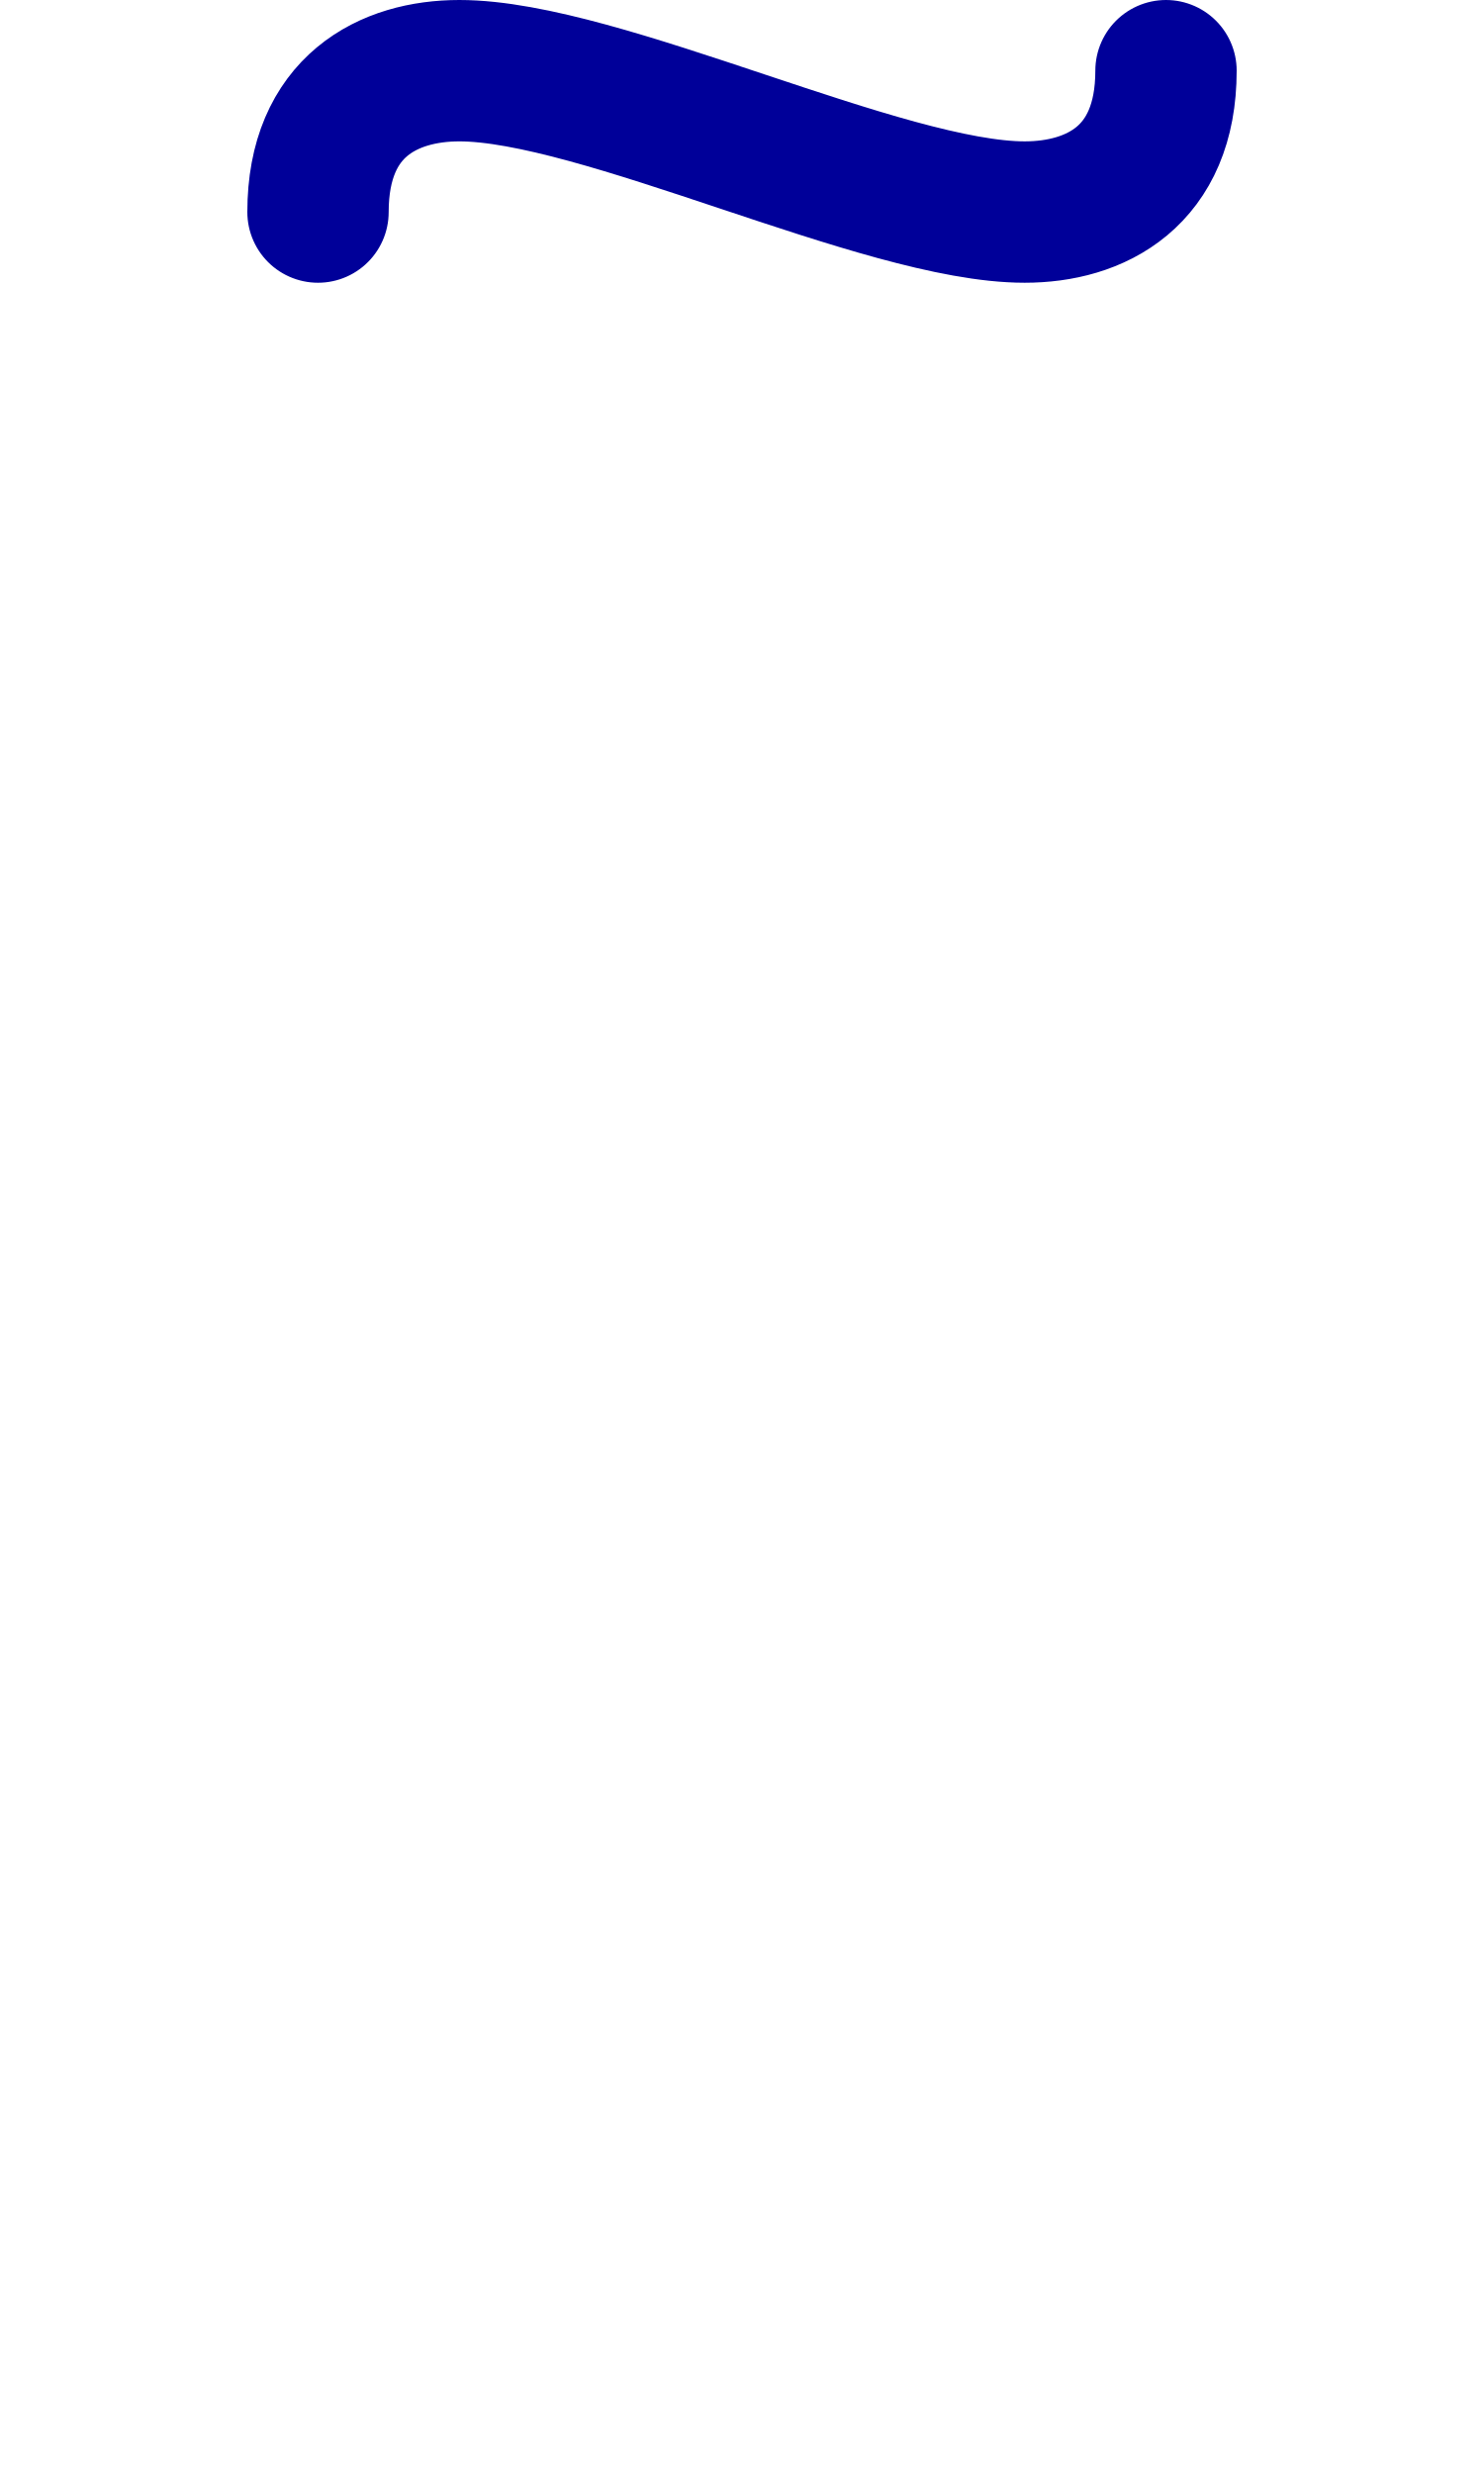
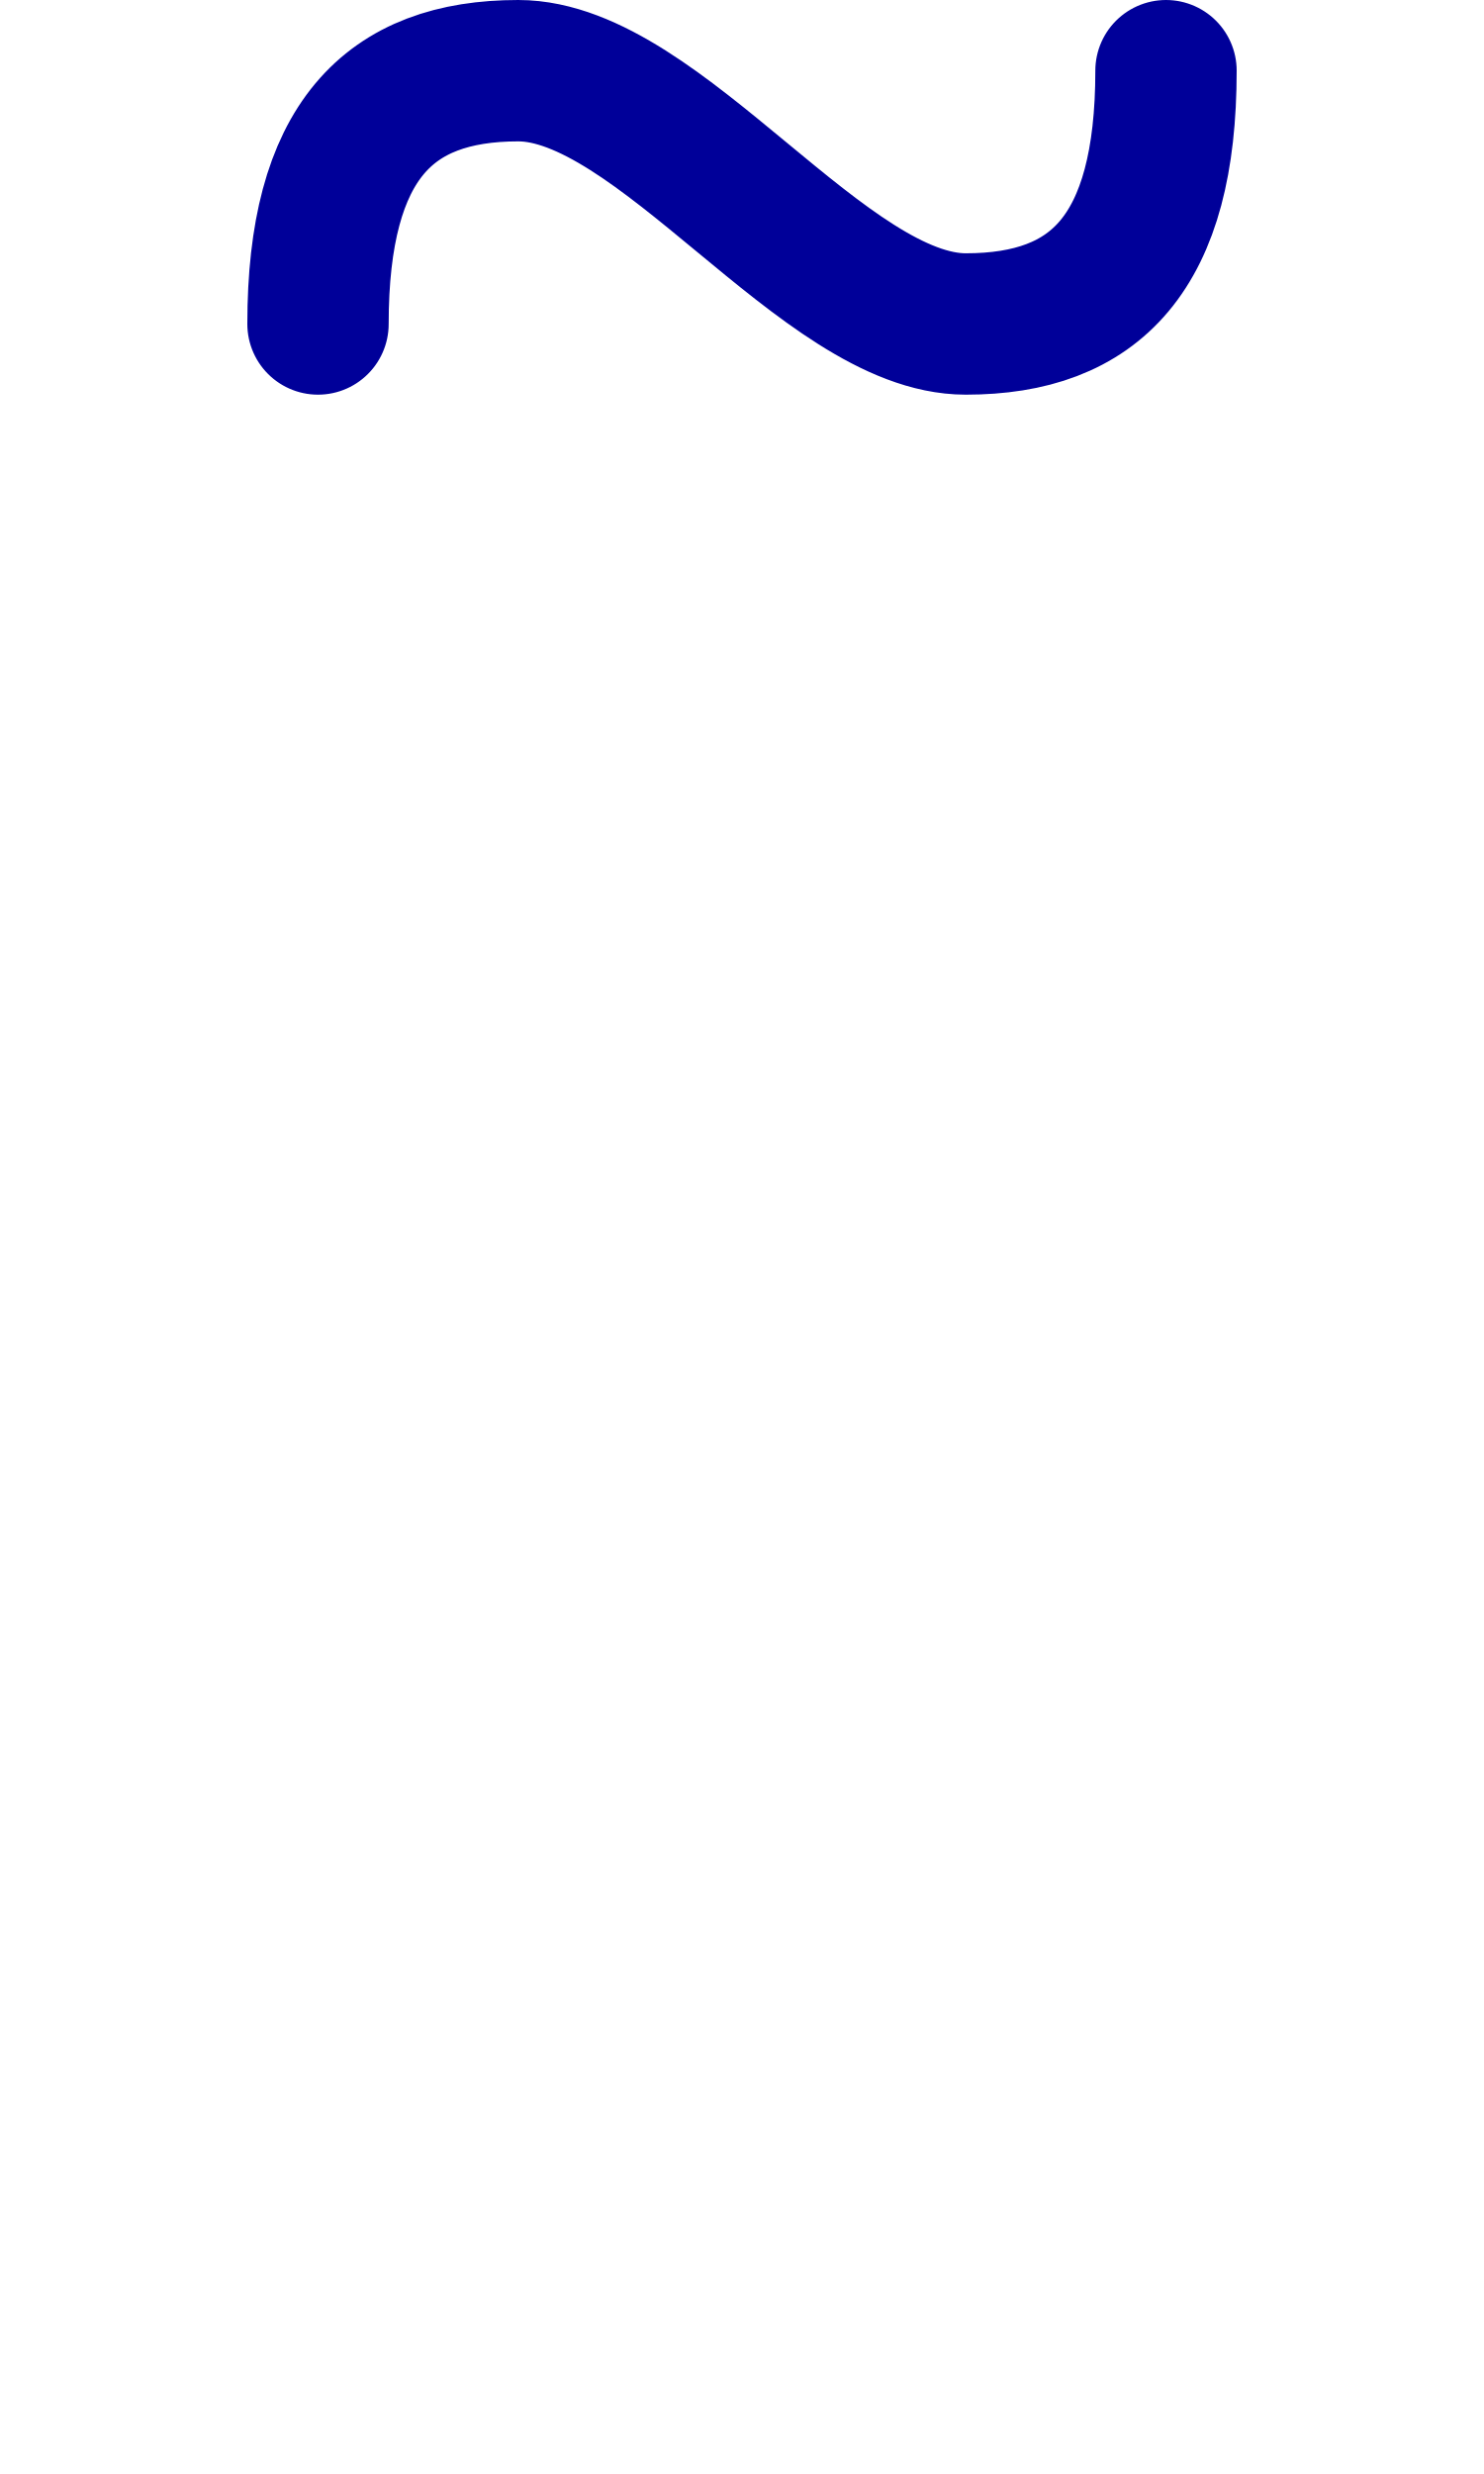
<svg xmlns="http://www.w3.org/2000/svg" width="1008" height="1680" viewBox="0 0 63 105" version="1.1" id="svg5" xml:space="preserve">
  <defs id="defs2" />
  <g id="layer3" style="display:inline;opacity:0.5;stroke-width:3.6;stroke-dasharray:none" transform="matrix(0.8333333,0,0,0.8333333,-157.9762,-173.0963)" />
  <g id="layer2" style="display:inline" />
  <g id="layer1" style="display:inline">
-     <path style="display:inline;fill:none;stroke:#000099;stroke-width:6;stroke-linecap:round;stroke-linejoin:round" d="m 13.5,9 c 0,-4.5 3,-6 6,-6 6,0 18,6 24,6 3,0 6,-1.5 6,-6" id="path136" />
+     <path style="display:inline;fill:none;stroke:#000099;stroke-width:6;stroke-linecap:round;stroke-linejoin:round" d="M 13.5,13.75 C 13.5,6 16.5,3 22,3 c 6,0 13,10.75 19,10.75 5.5,0 8.5,-3 8.5,-10.75" id="path136-2" />
  </g>
</svg>
